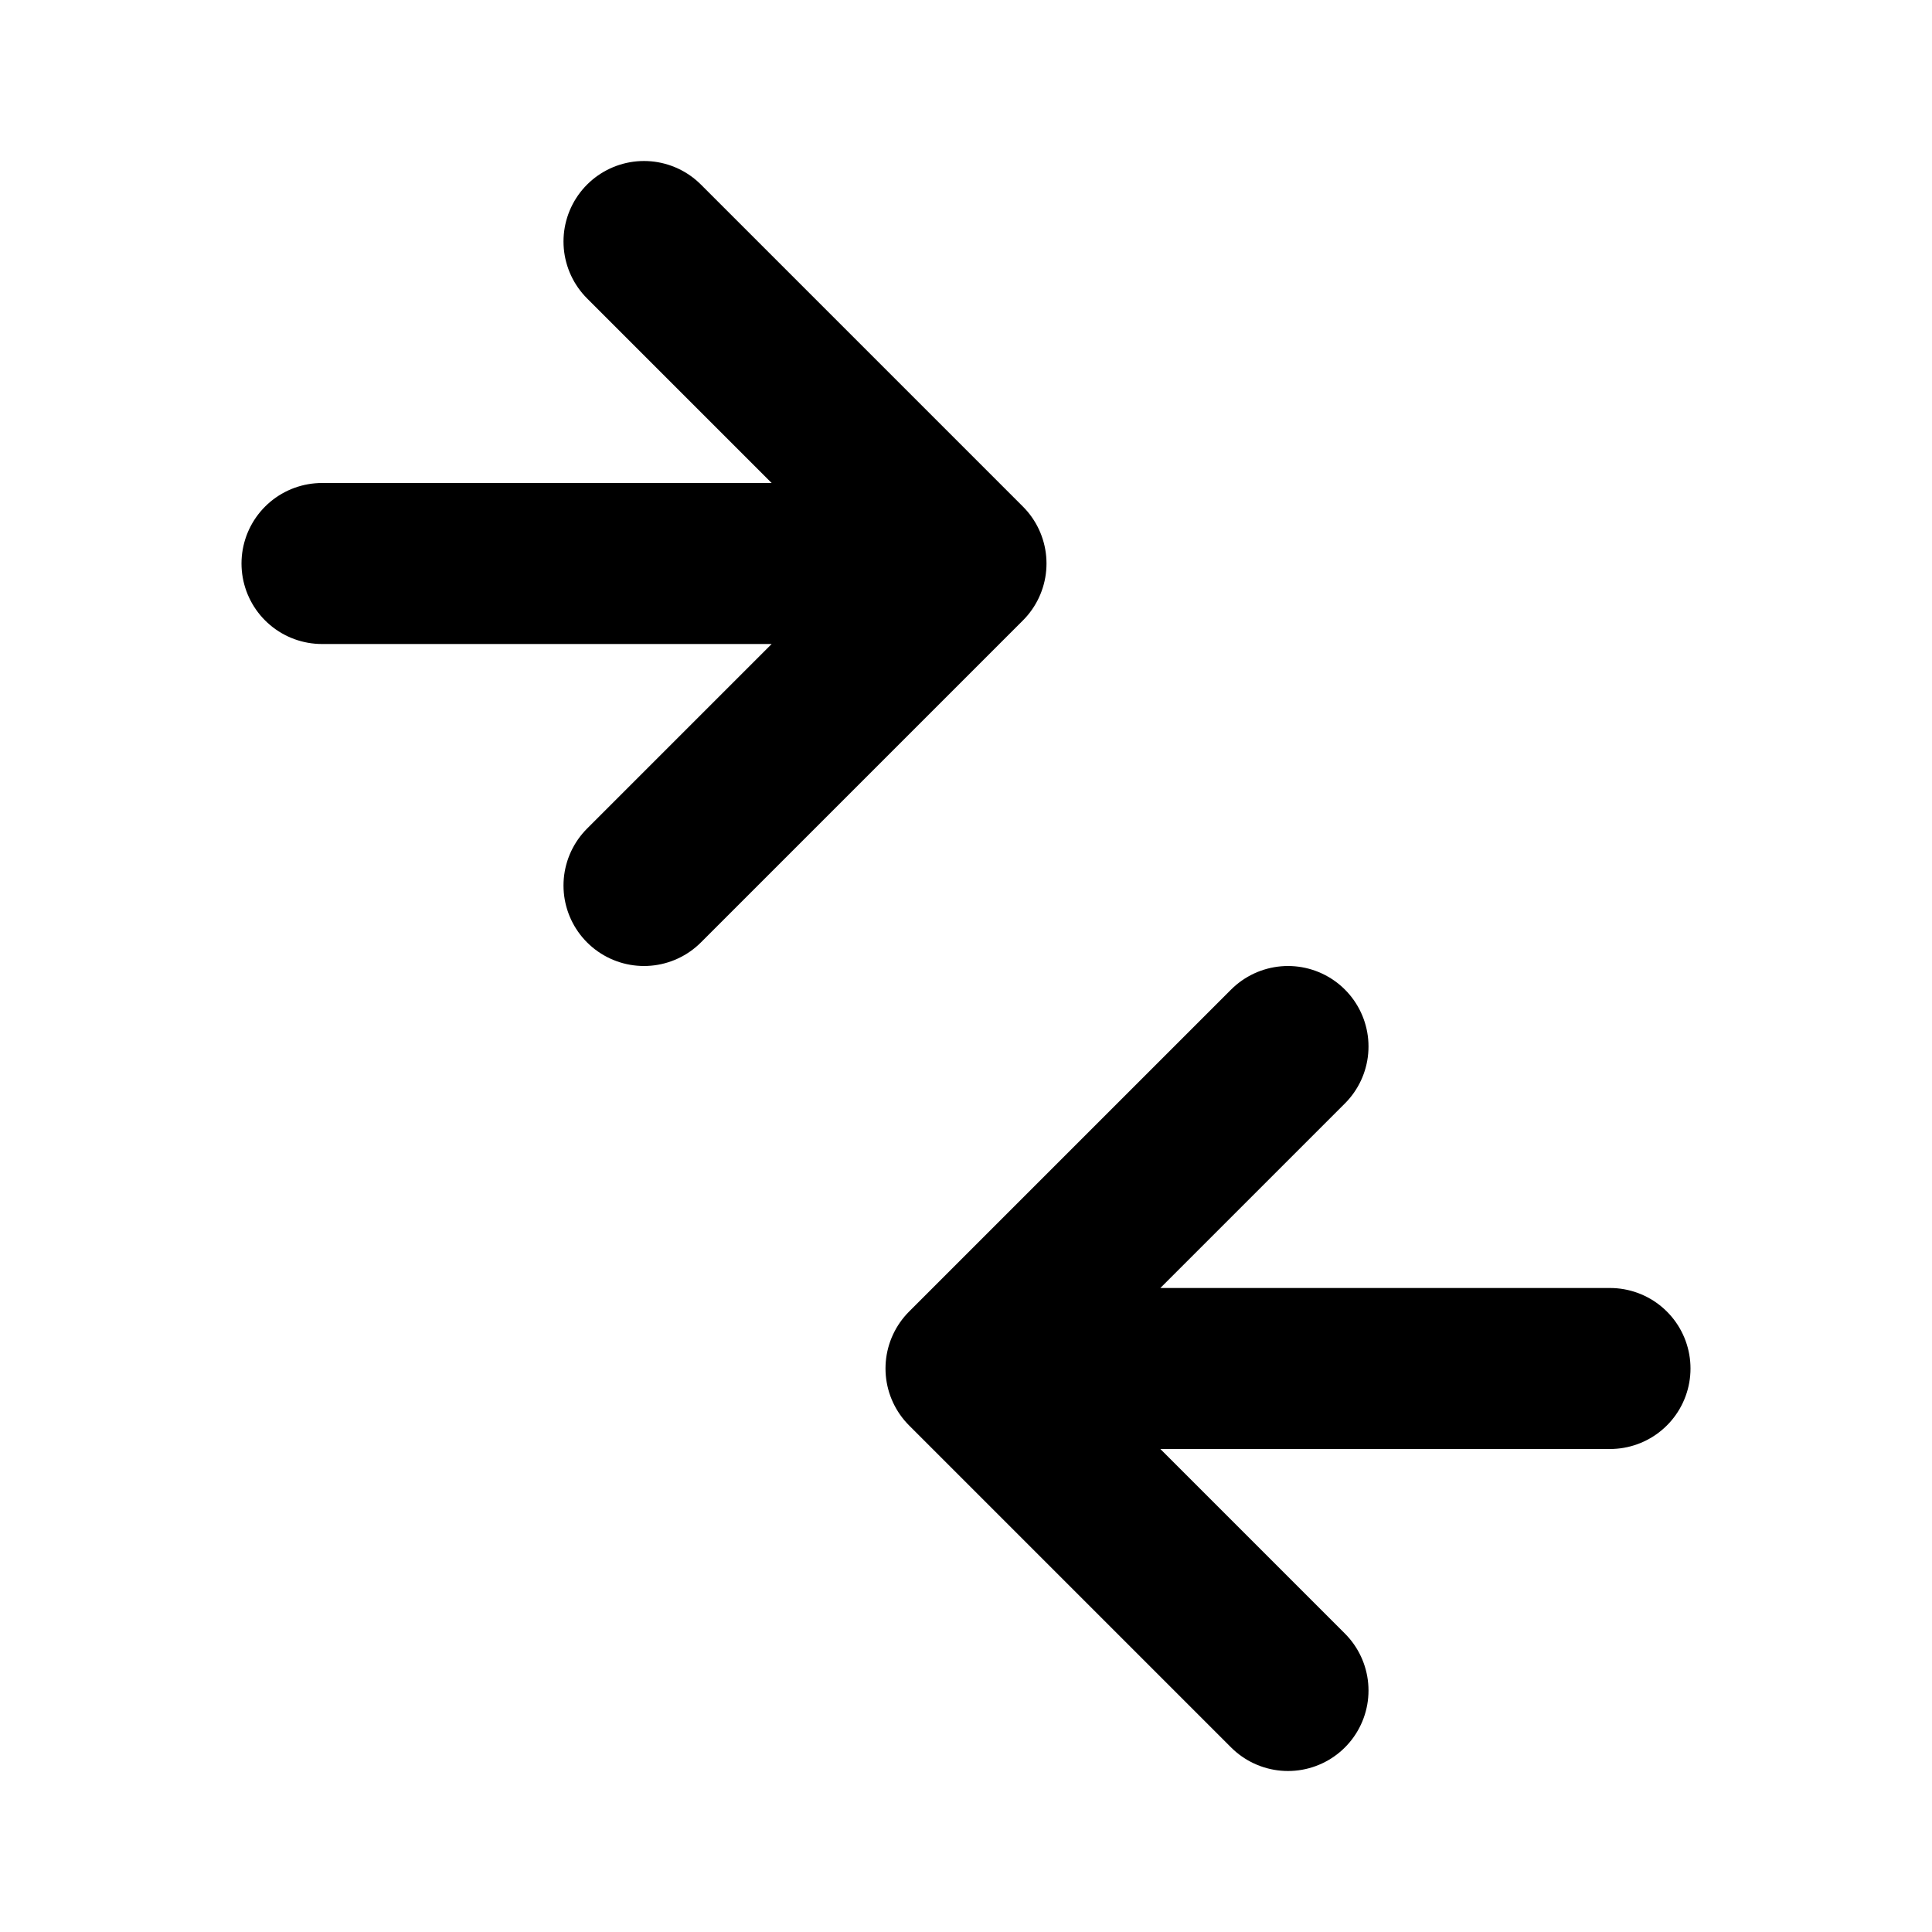
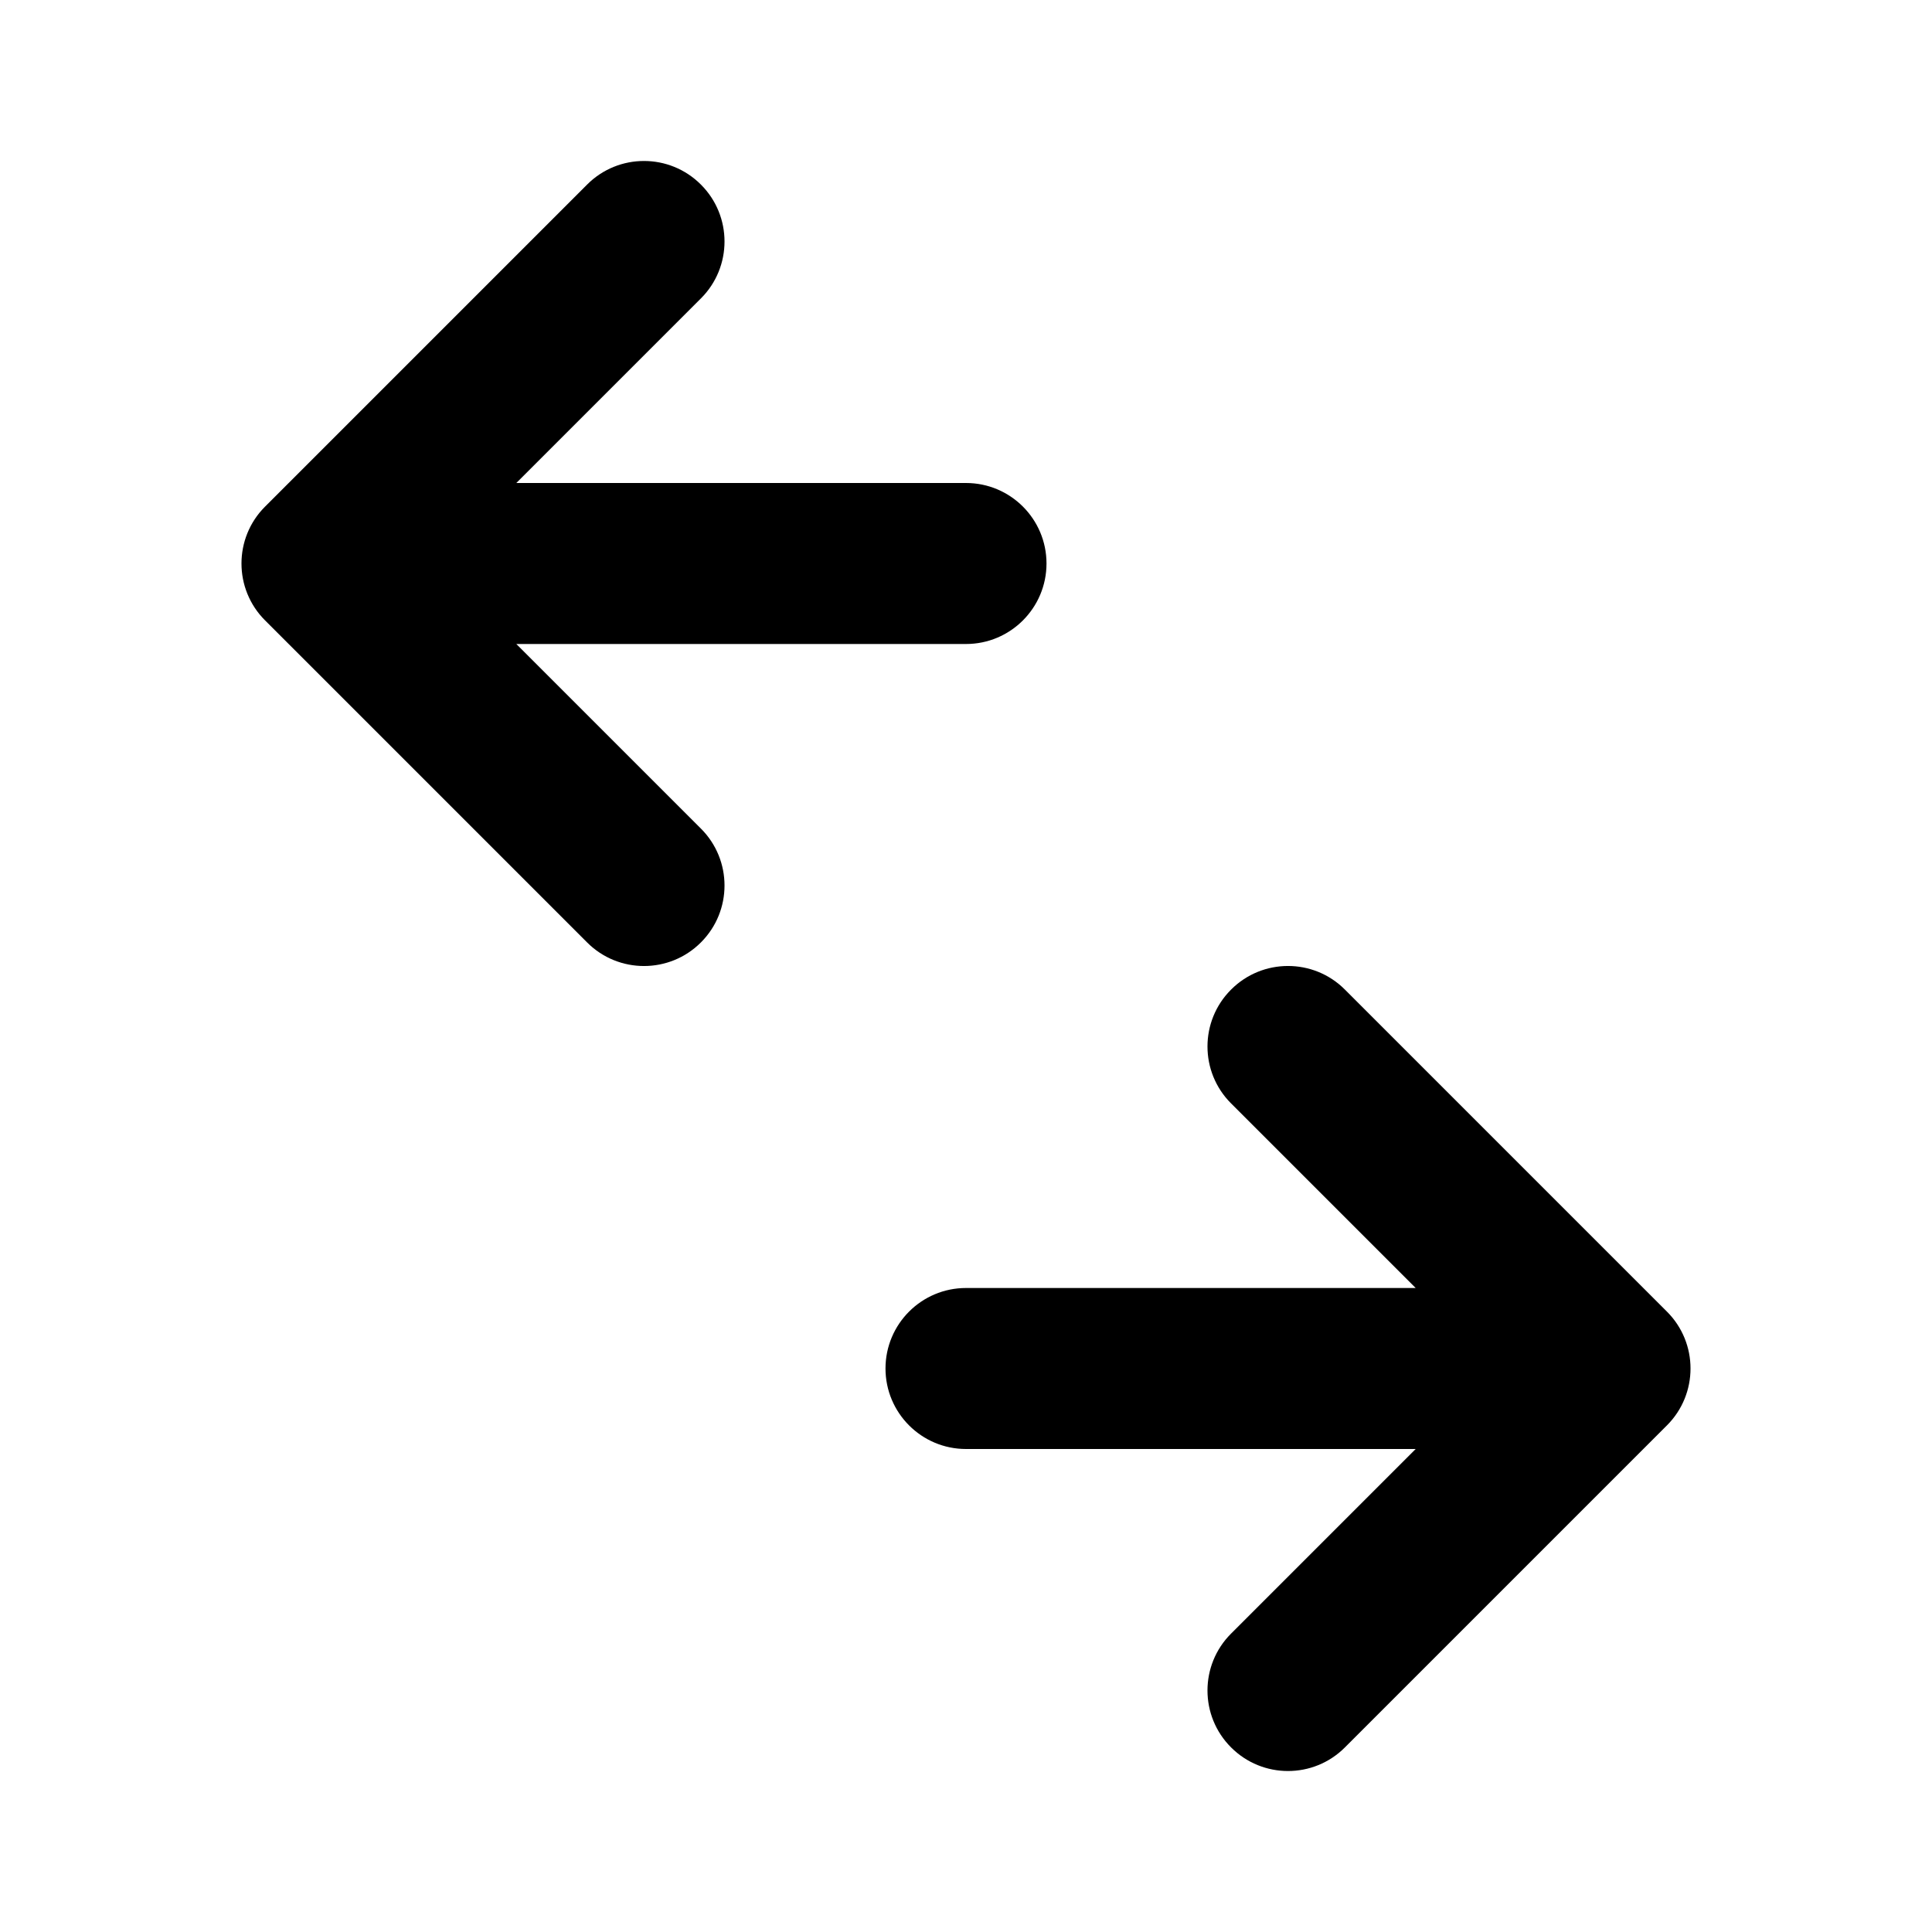
<svg xmlns="http://www.w3.org/2000/svg" width="24" height="24" viewBox="0 0 24 24" fill="none">
-   <path d="M16 13L12 17L16 21M12 17H20" stroke="currentColor" stroke-width="2" stroke-linecap="round" stroke-linejoin="round" />
-   <path d="M8 3L12 7L8 11M12 7H4" stroke="currentColor" stroke-width="2" stroke-linecap="round" stroke-linejoin="round" />
+   <path fill-rule="evenodd" clip-rule="evenodd" d="M8.707 2.293C9.098 2.683 9.098 3.317 8.707 3.707L6.414 6H12C12.552 6 13 6.448 13 7C13 7.552 12.552 8 12 8H6.414L8.707 10.293C9.098 10.683 9.098 11.317 8.707 11.707C8.317 12.098 7.683 12.098 7.293 11.707L3.293 7.707C2.902 7.317 2.902 6.683 3.293 6.293L7.293 2.293C7.683 1.902 8.317 1.902 8.707 2.293Z" fill="currentColor" />
+   <path fill-rule="evenodd" clip-rule="evenodd" d="M15.293 12.293C15.683 11.902 16.317 11.902 16.707 12.293L20.707 16.293C21.098 16.683 21.098 17.317 20.707 17.707L16.707 21.707C16.317 22.098 15.683 22.098 15.293 21.707C14.902 21.317 14.902 20.683 15.293 20.293L17.586 18H12C11.448 18 11 17.552 11 17C11 16.448 11.448 16 12 16H17.586L15.293 13.707C14.902 13.317 14.902 12.683 15.293 12.293Z" fill="currentColor" />
</svg>
